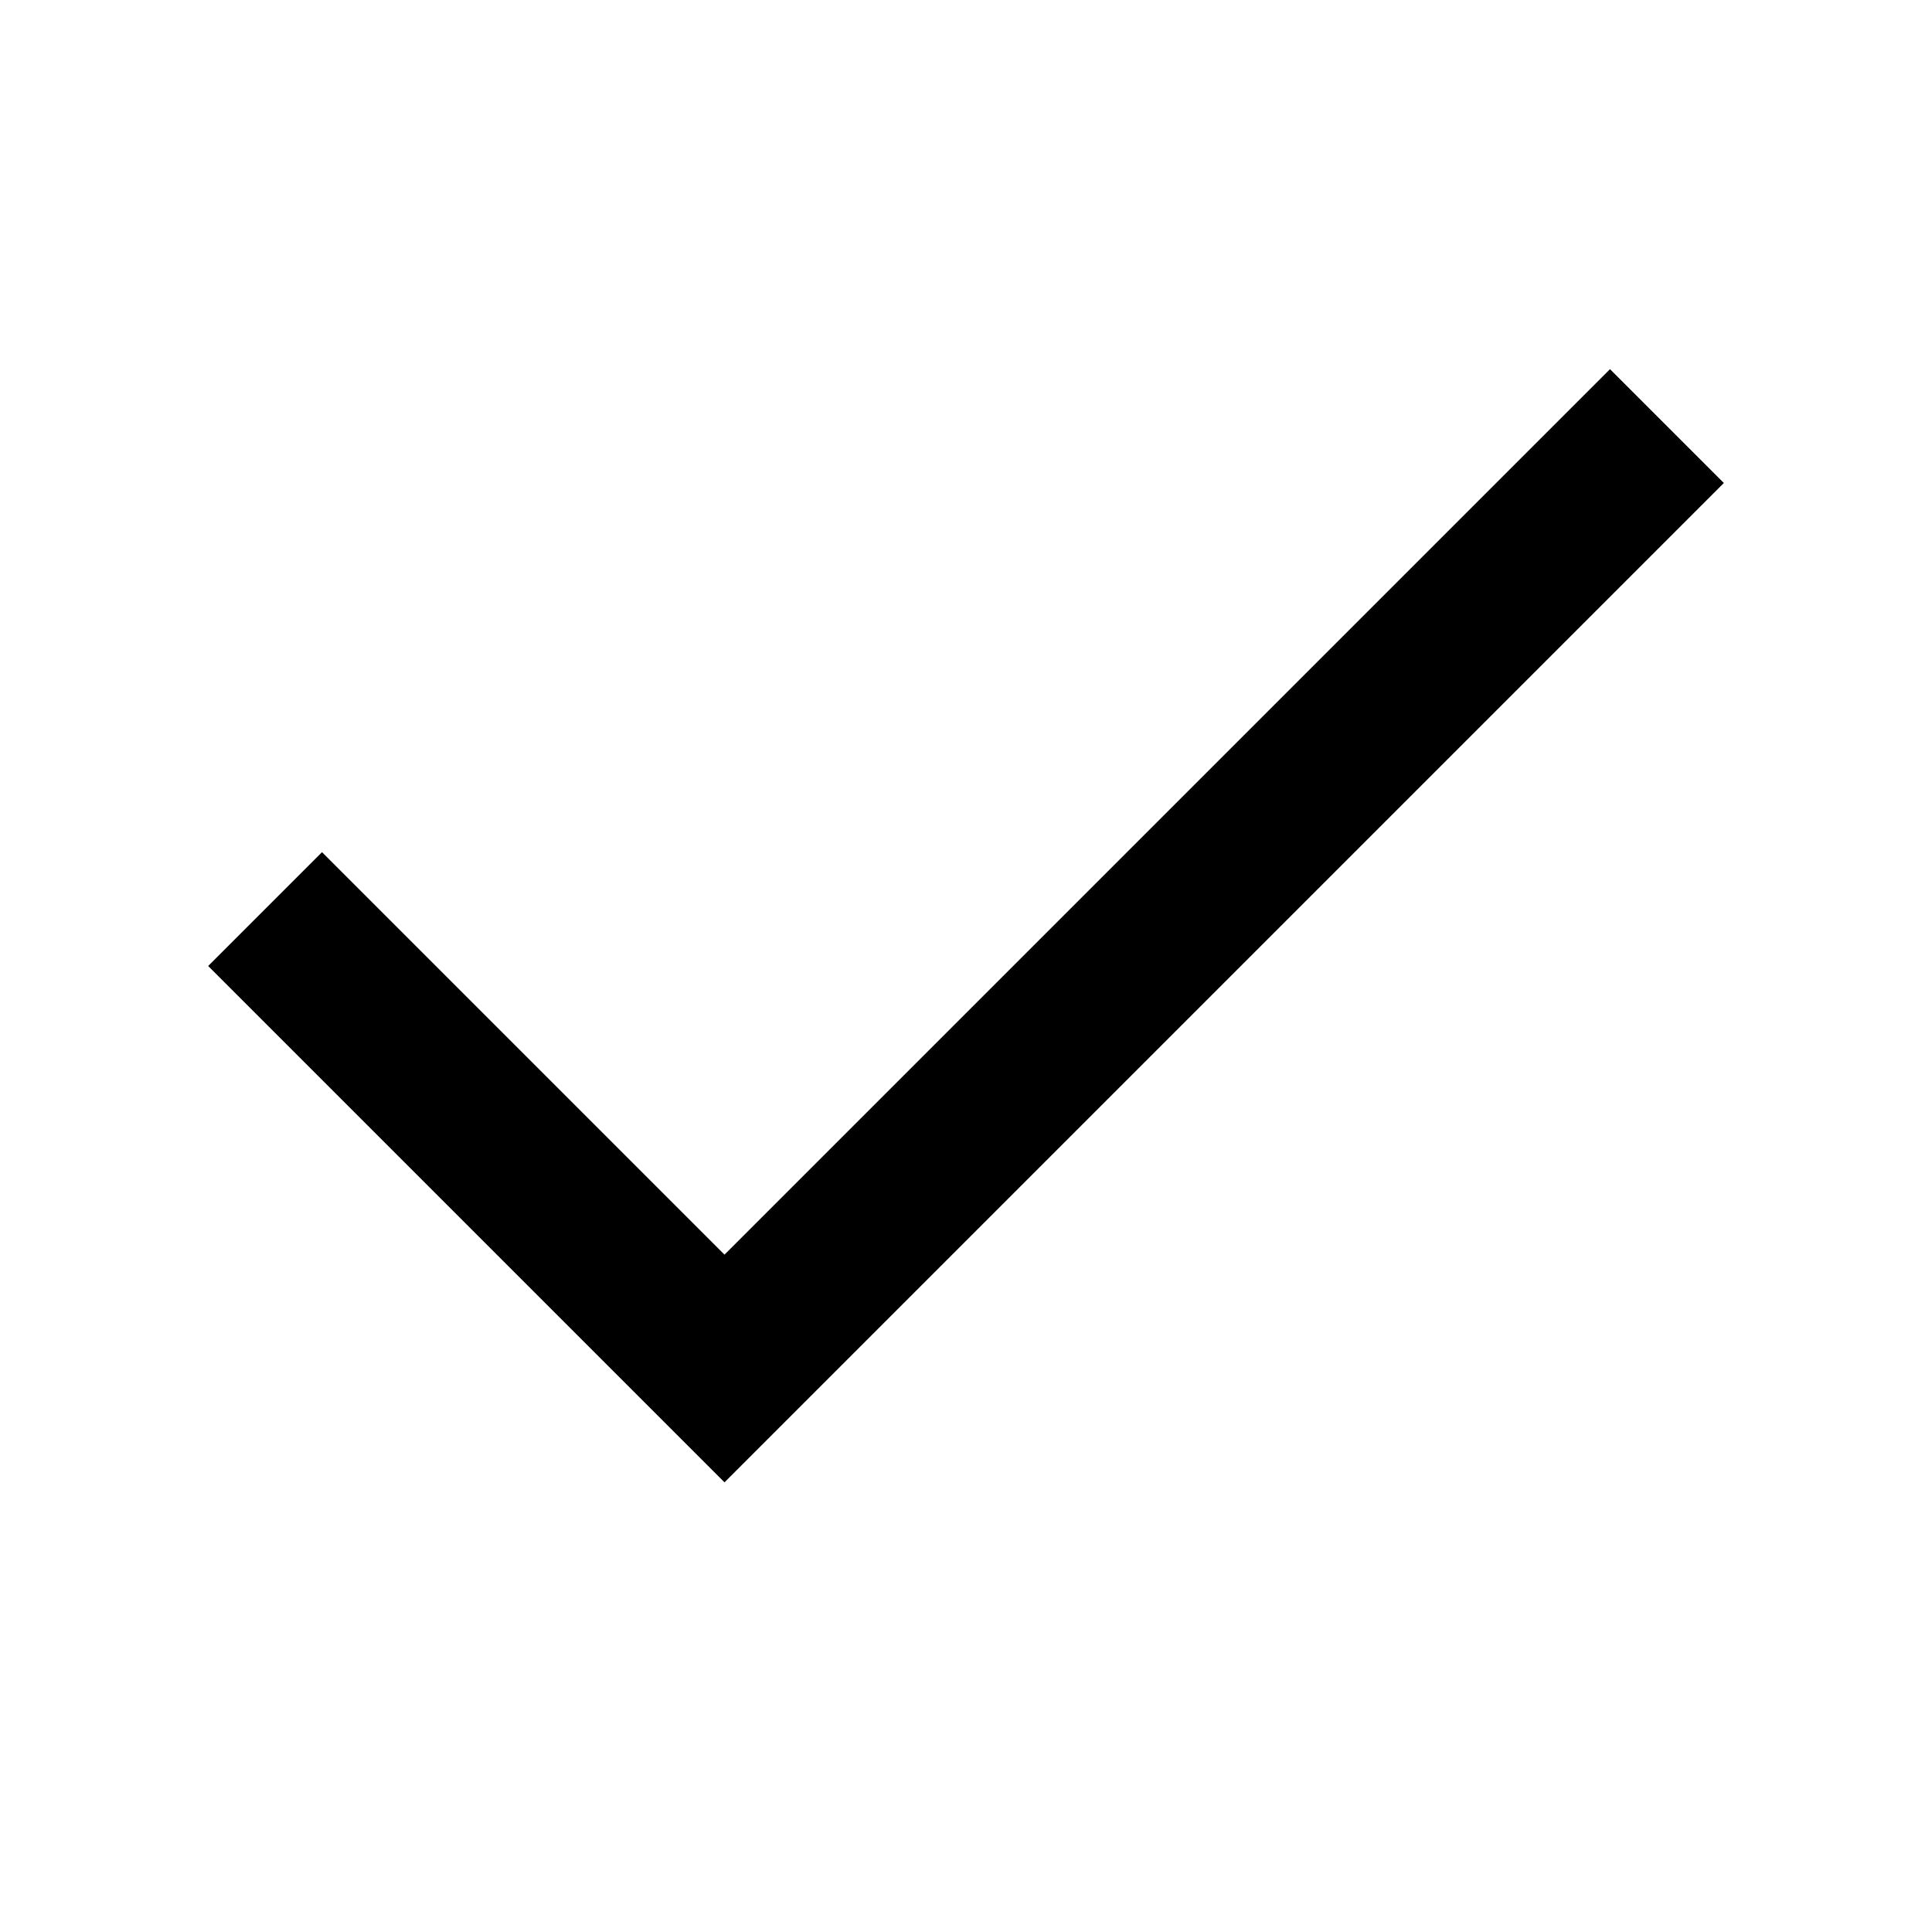
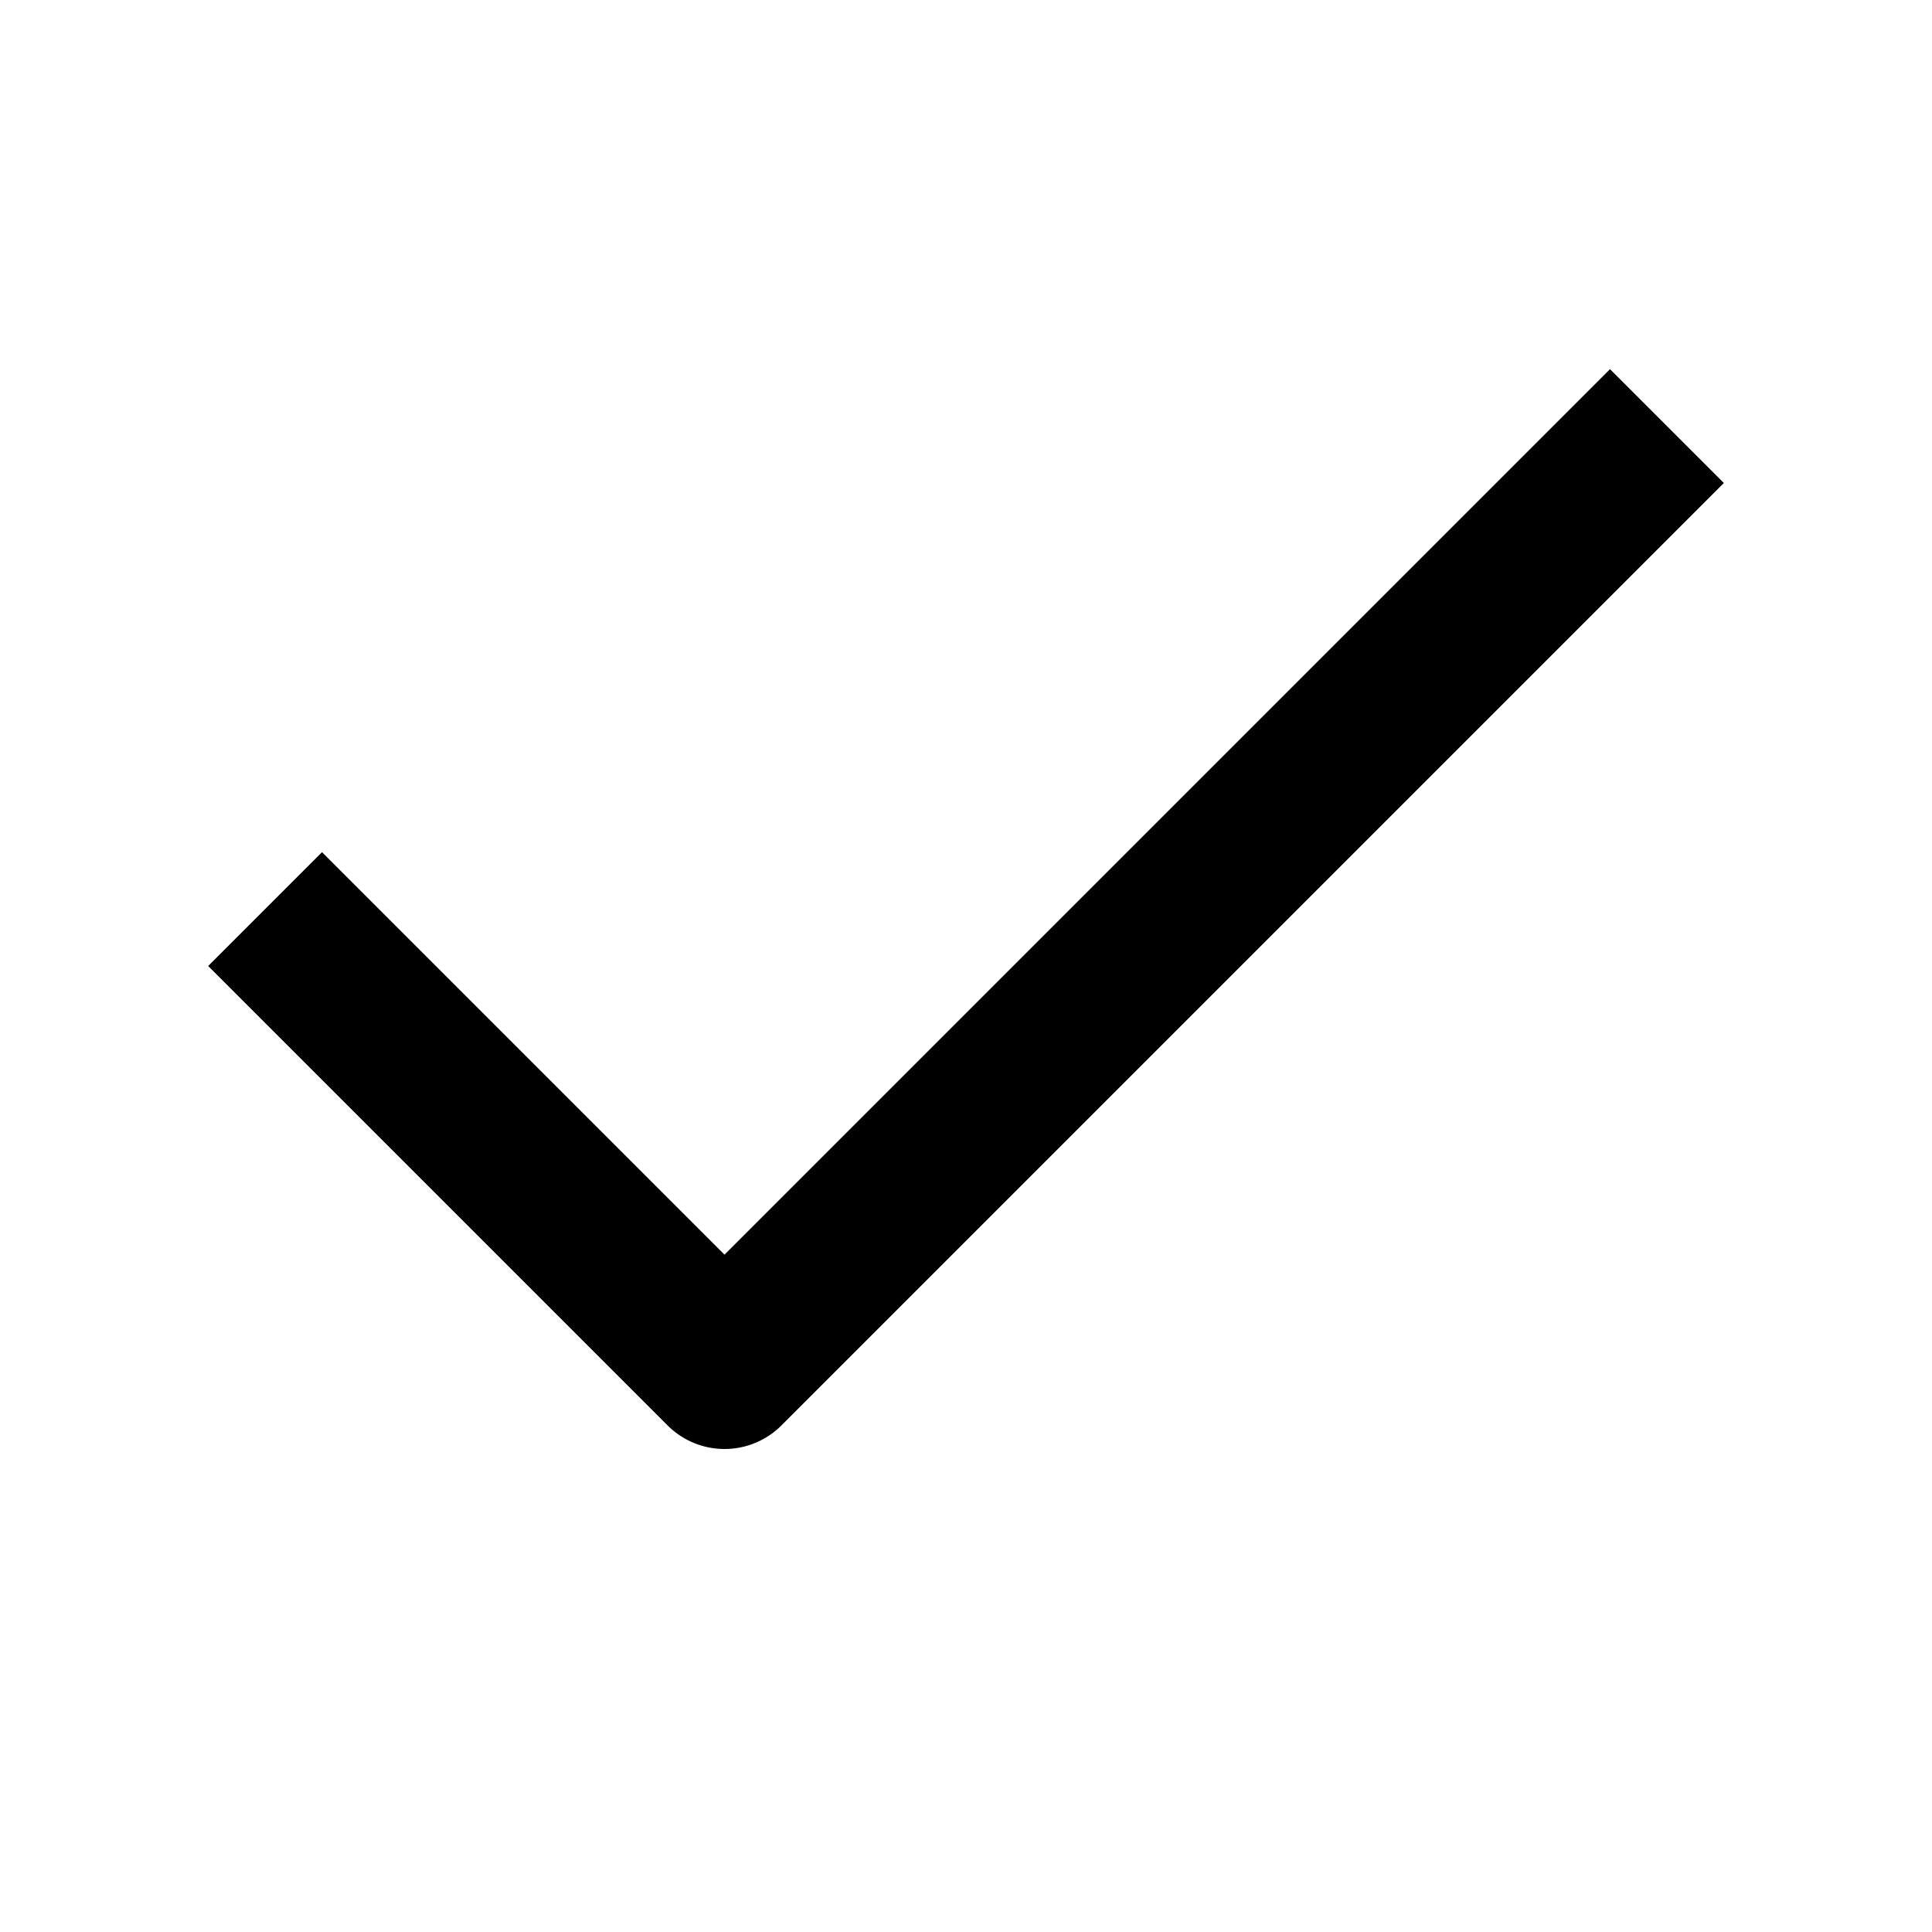
- <svg xmlns="http://www.w3.org/2000/svg" width="24" height="24" viewBox="0 0 24 24" fill="none" stroke="currentColor" stroke-width="2" stroke-linecap="square" stroke-linejoin="arcs">
+ <svg xmlns="http://www.w3.org/2000/svg" width="24" height="24" viewBox="0 0 24 24" fill="none" stroke="currentColor" stroke-width="2" stroke-linecap="square" stroke-linejoin="round">
  <polyline points="20 6 9 17 4 12" />
</svg>
